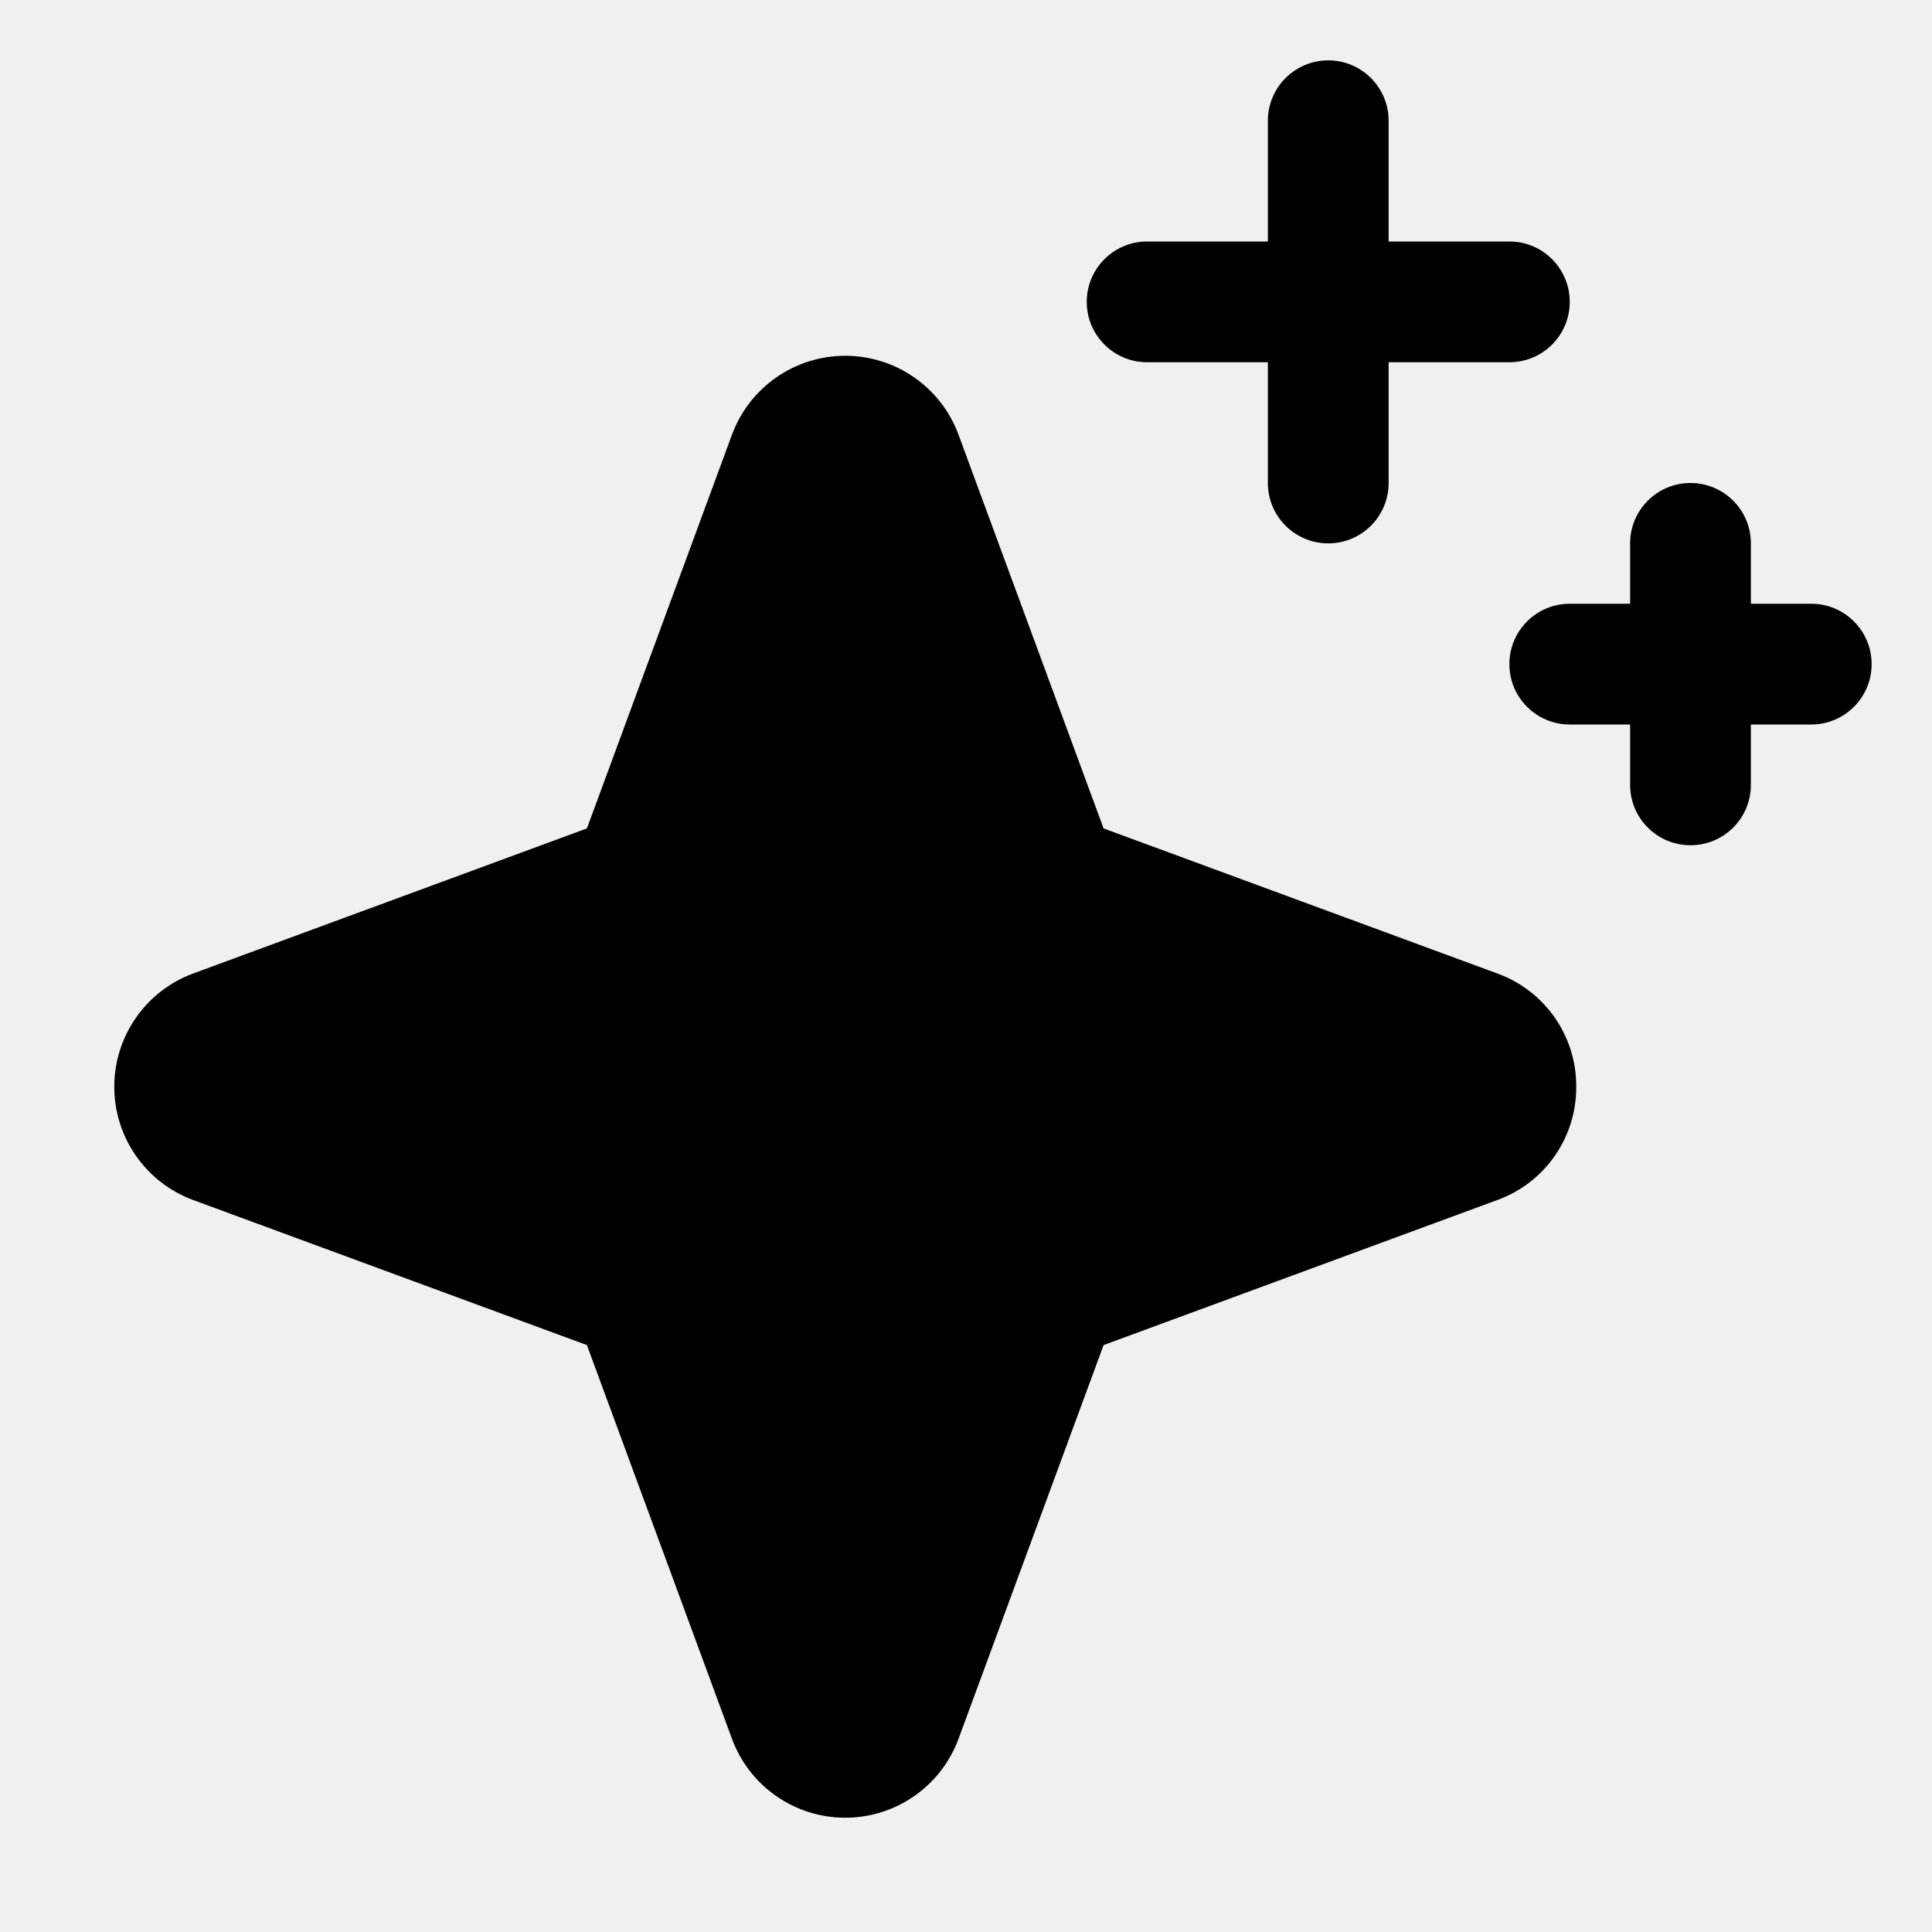
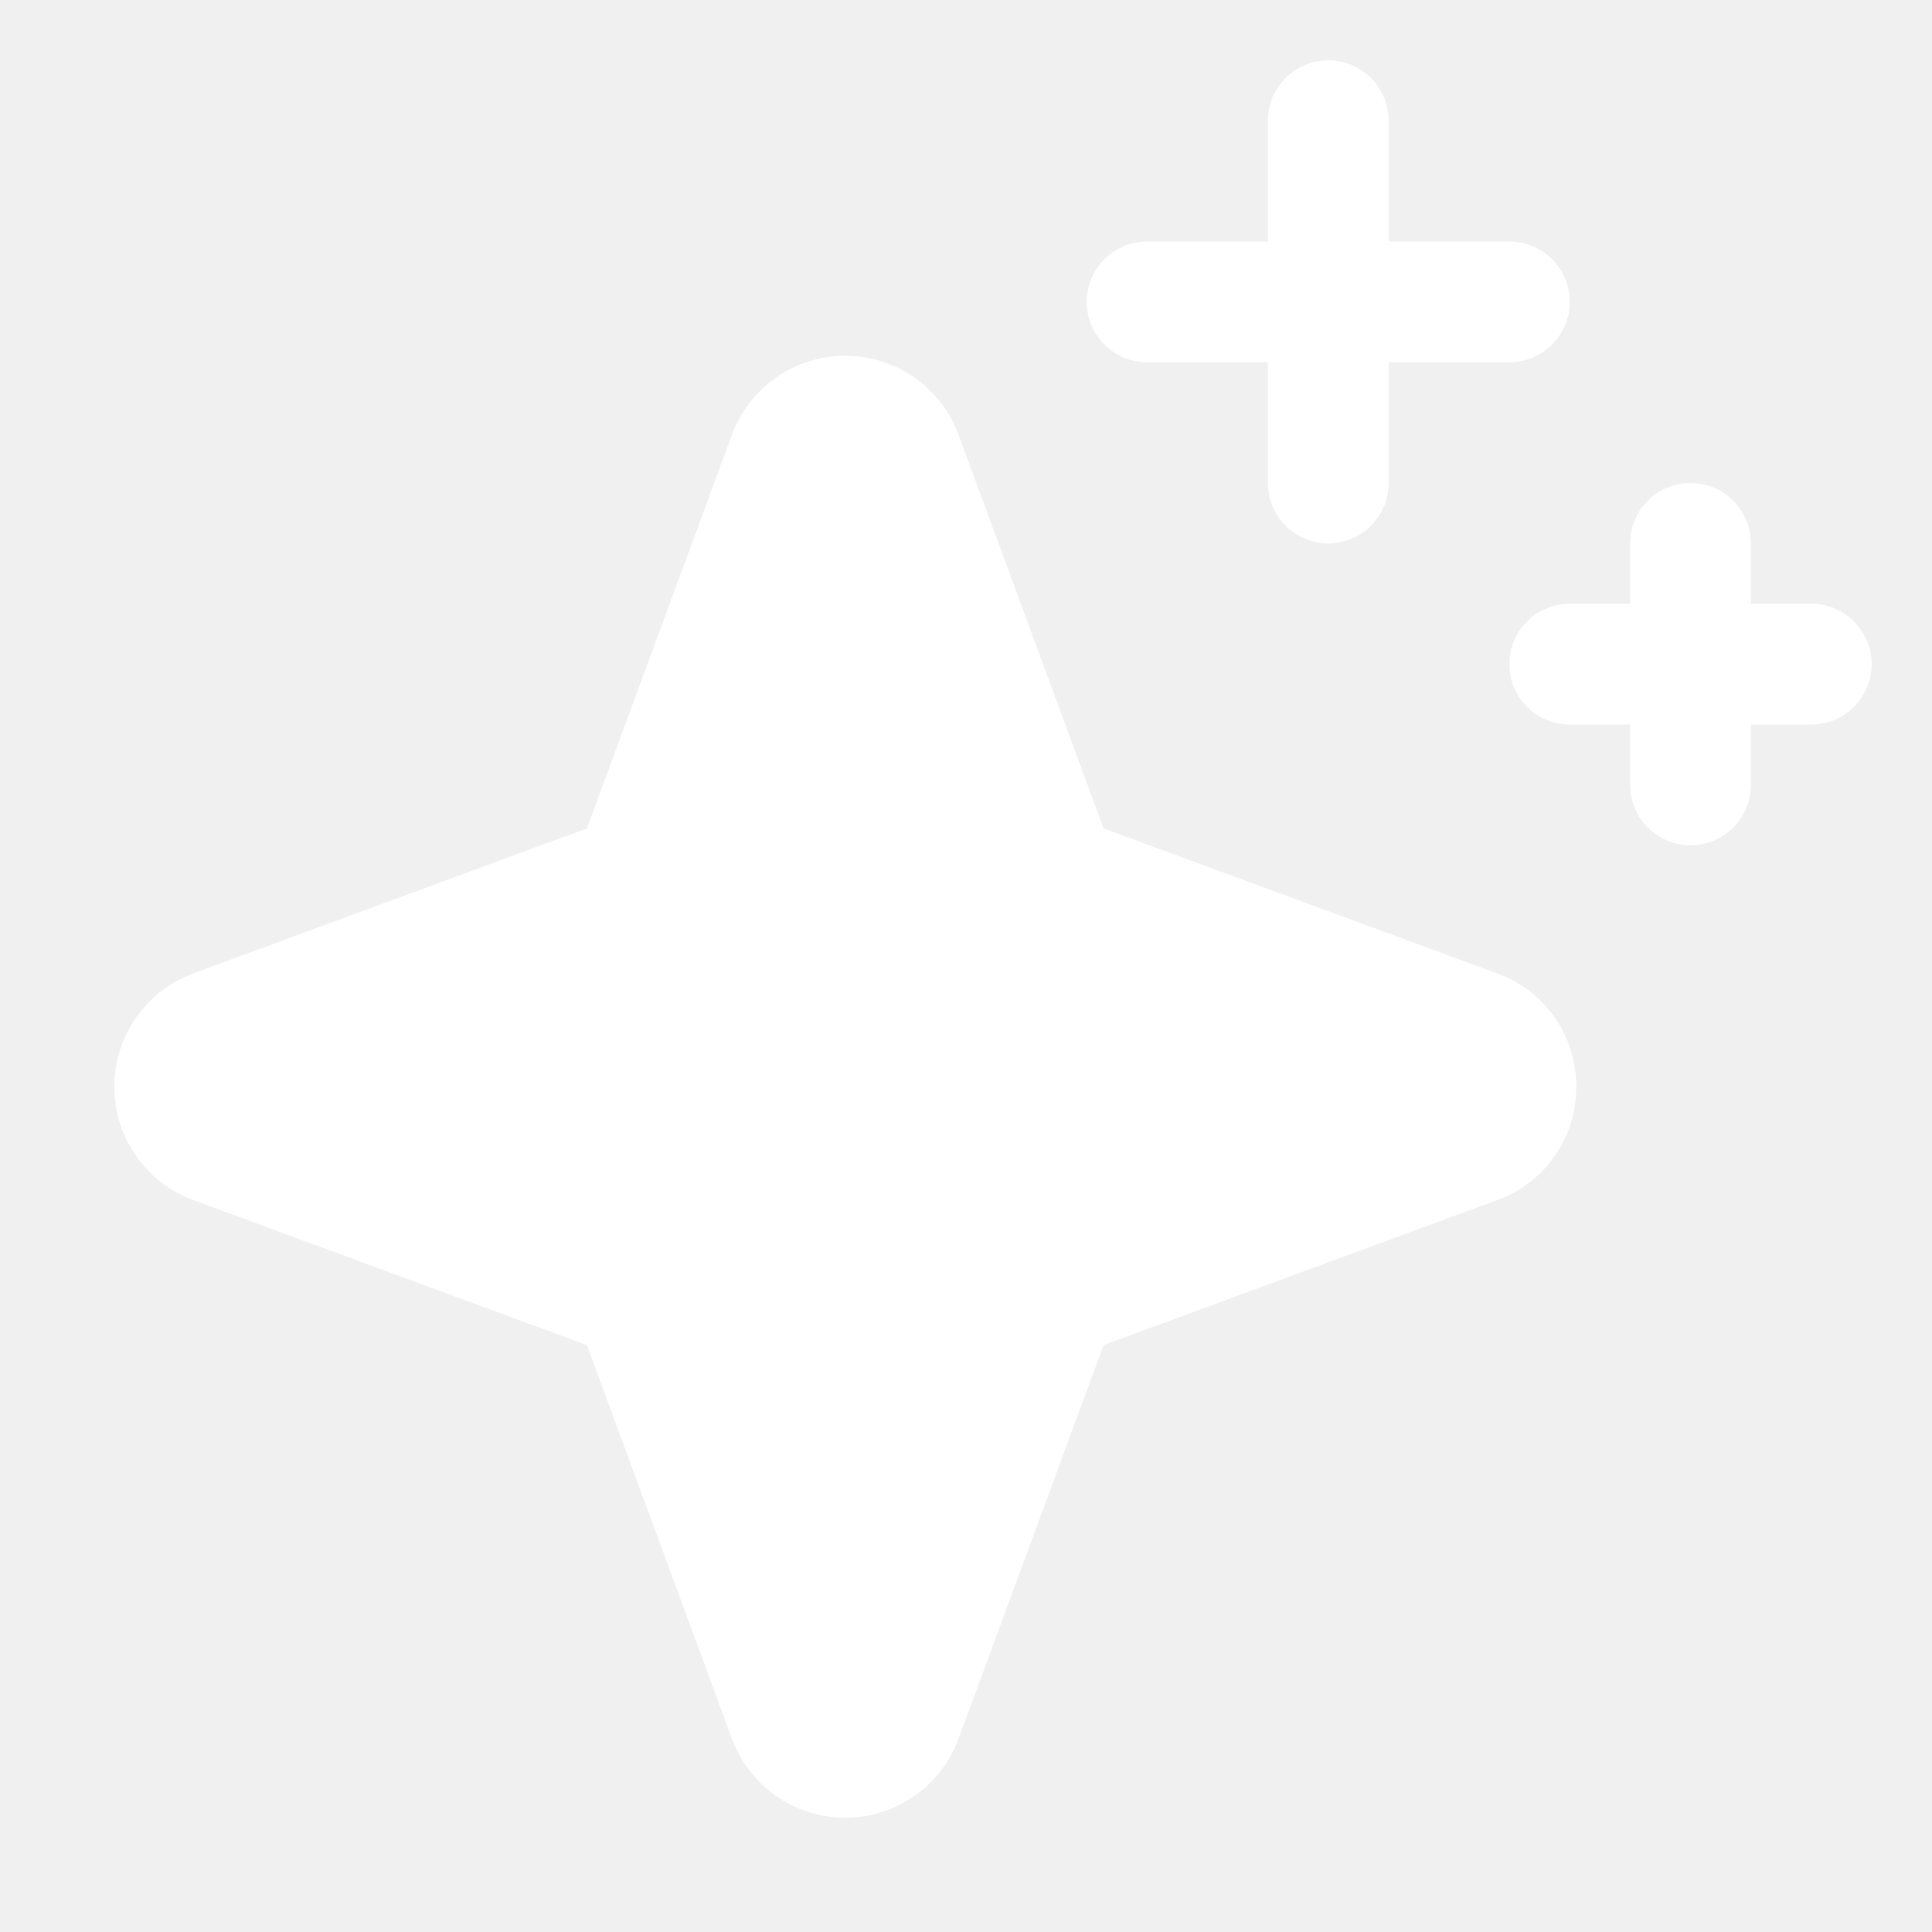
- <svg xmlns="http://www.w3.org/2000/svg" fill="#000000" width="800px" height="800px" viewBox="0 0 256 256" id="Flat">
-   <path d="M208.858,144a15.856,15.856,0,0,1-10.468,15.014l-52.16,19.217-19.217,52.16a16.001,16.001,0,0,1-30.027,0l-19.217-52.16-52.16-19.217a16.001,16.001,0,0,1,0-30.027l52.16-19.217,19.217-52.16a16.001,16.001,0,0,1,30.027,0l19.217,52.16,52.16,19.217A15.856,15.856,0,0,1,208.858,144ZM152,48h16V64a8,8,0,0,0,16,0V48h16a8,8,0,0,0,0-16H184V16a8,8,0,0,0-16,0V32H152a8,8,0,0,0,0,16Zm88,32h-8V72a8,8,0,0,0-16,0v8h-8a8,8,0,0,0,0,16h8v8a8,8,0,0,0,16,0V96h8a8,8,0,0,0,0-16Z" />
+ <svg xmlns="http://www.w3.org/2000/svg" id="Flat" version="1.1" viewBox="0 0 800 800">
+   <defs>
+     <style>
+       .st0 {
+         fill: #fff;
+       }
+     </style>
+   </defs>
+   <path class="st0" d="M652.68,450c.13,20.99-12.97,39.79-32.71,46.92l-163,60.05-60.05,163c-9.55,25.91-38.3,39.18-64.21,29.63-13.74-5.06-24.56-15.89-29.63-29.63l-60.05-163-163-60.05c-25.91-9.55-39.18-38.3-29.63-64.21,5.06-13.74,15.89-24.56,29.63-29.63l163-60.05,60.05-163c9.55-25.91,38.3-39.18,64.21-29.63,13.74,5.06,24.56,15.89,29.63,29.63l60.05,163,163,60.05c19.74,7.13,32.85,25.93,32.71,46.92ZM475,150h50v50c0,13.81,11.19,25,25,25s25-11.19,25-25v-50h50c13.81,0,25-11.19,25-25s-11.19-25-25-25h-50v-50c0-13.81-11.19-25-25-25s-25,11.19-25,25v50h-50c-13.81,0-25,11.19-25,25s11.19,25,25,25ZM750,250h-25v-25c0-13.81-11.19-25-25-25s-25,11.19-25,25v25h-25c-13.81,0-25,11.19-25,25s11.19,25,25,25h25v25c0,13.81,11.19,25,25,25s25-11.19,25-25v-25h25c13.81,0,25-11.19,25-25s-11.19-25-25-25Z" />
</svg>
